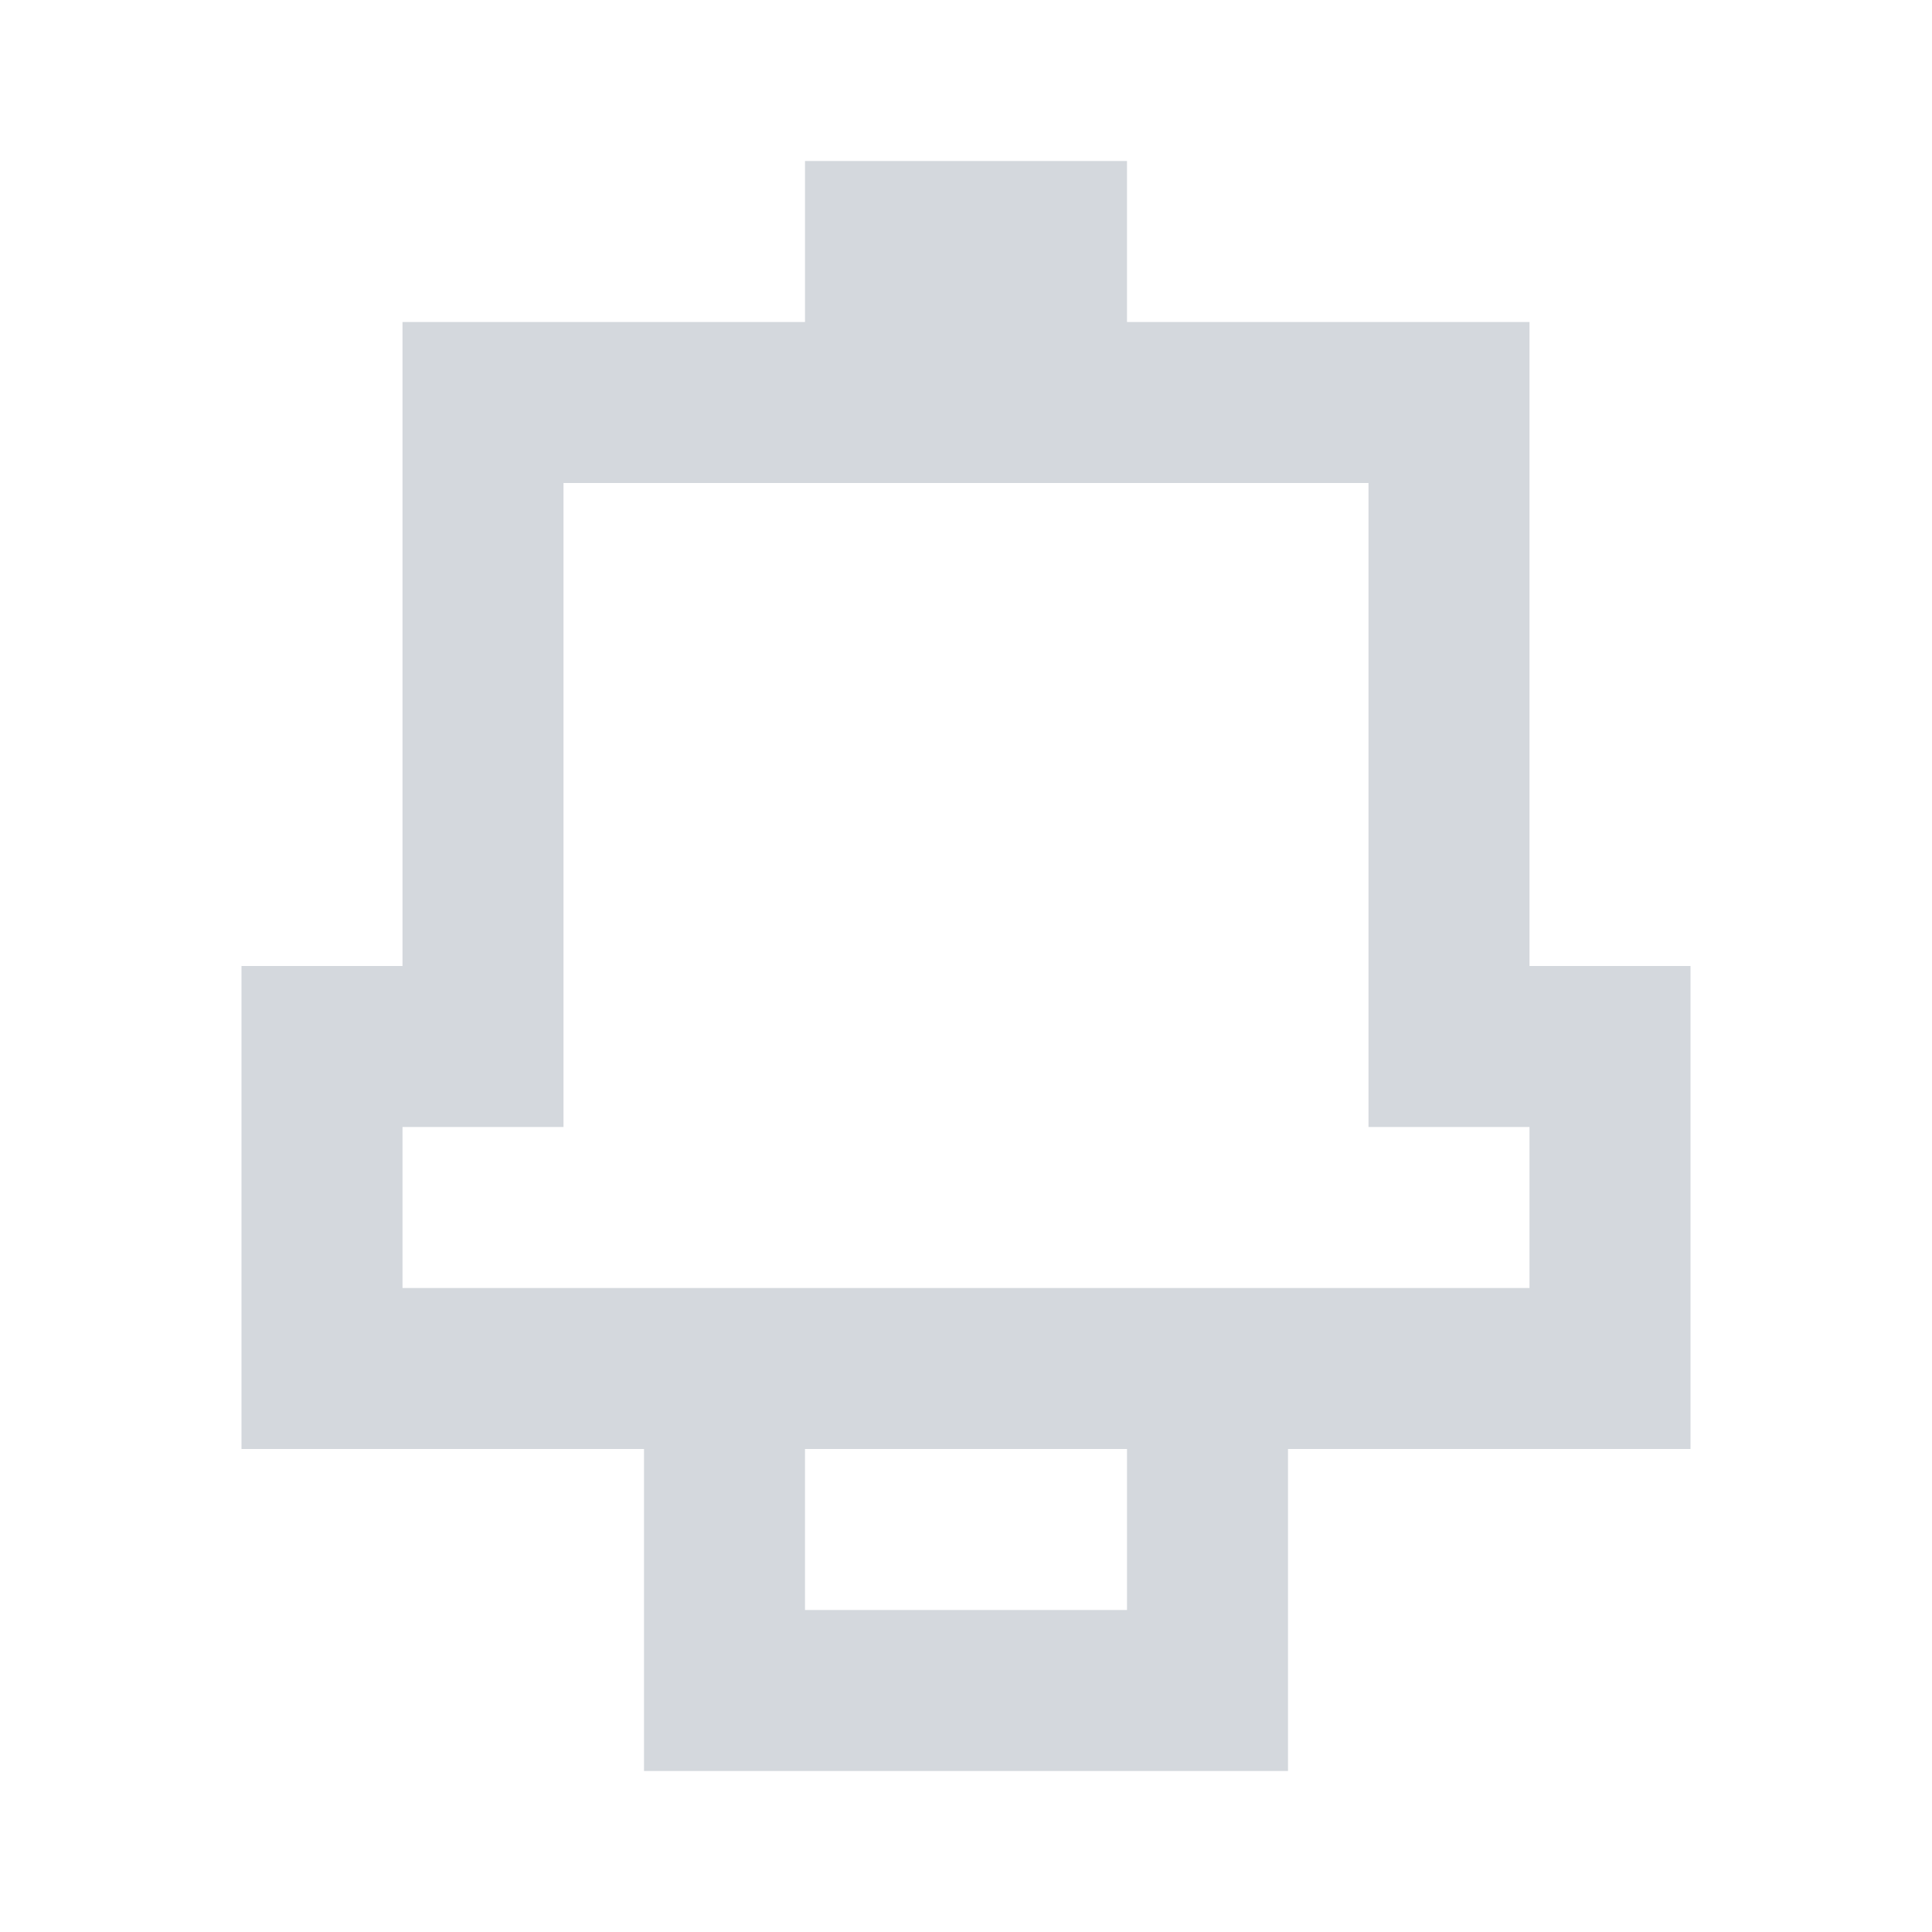
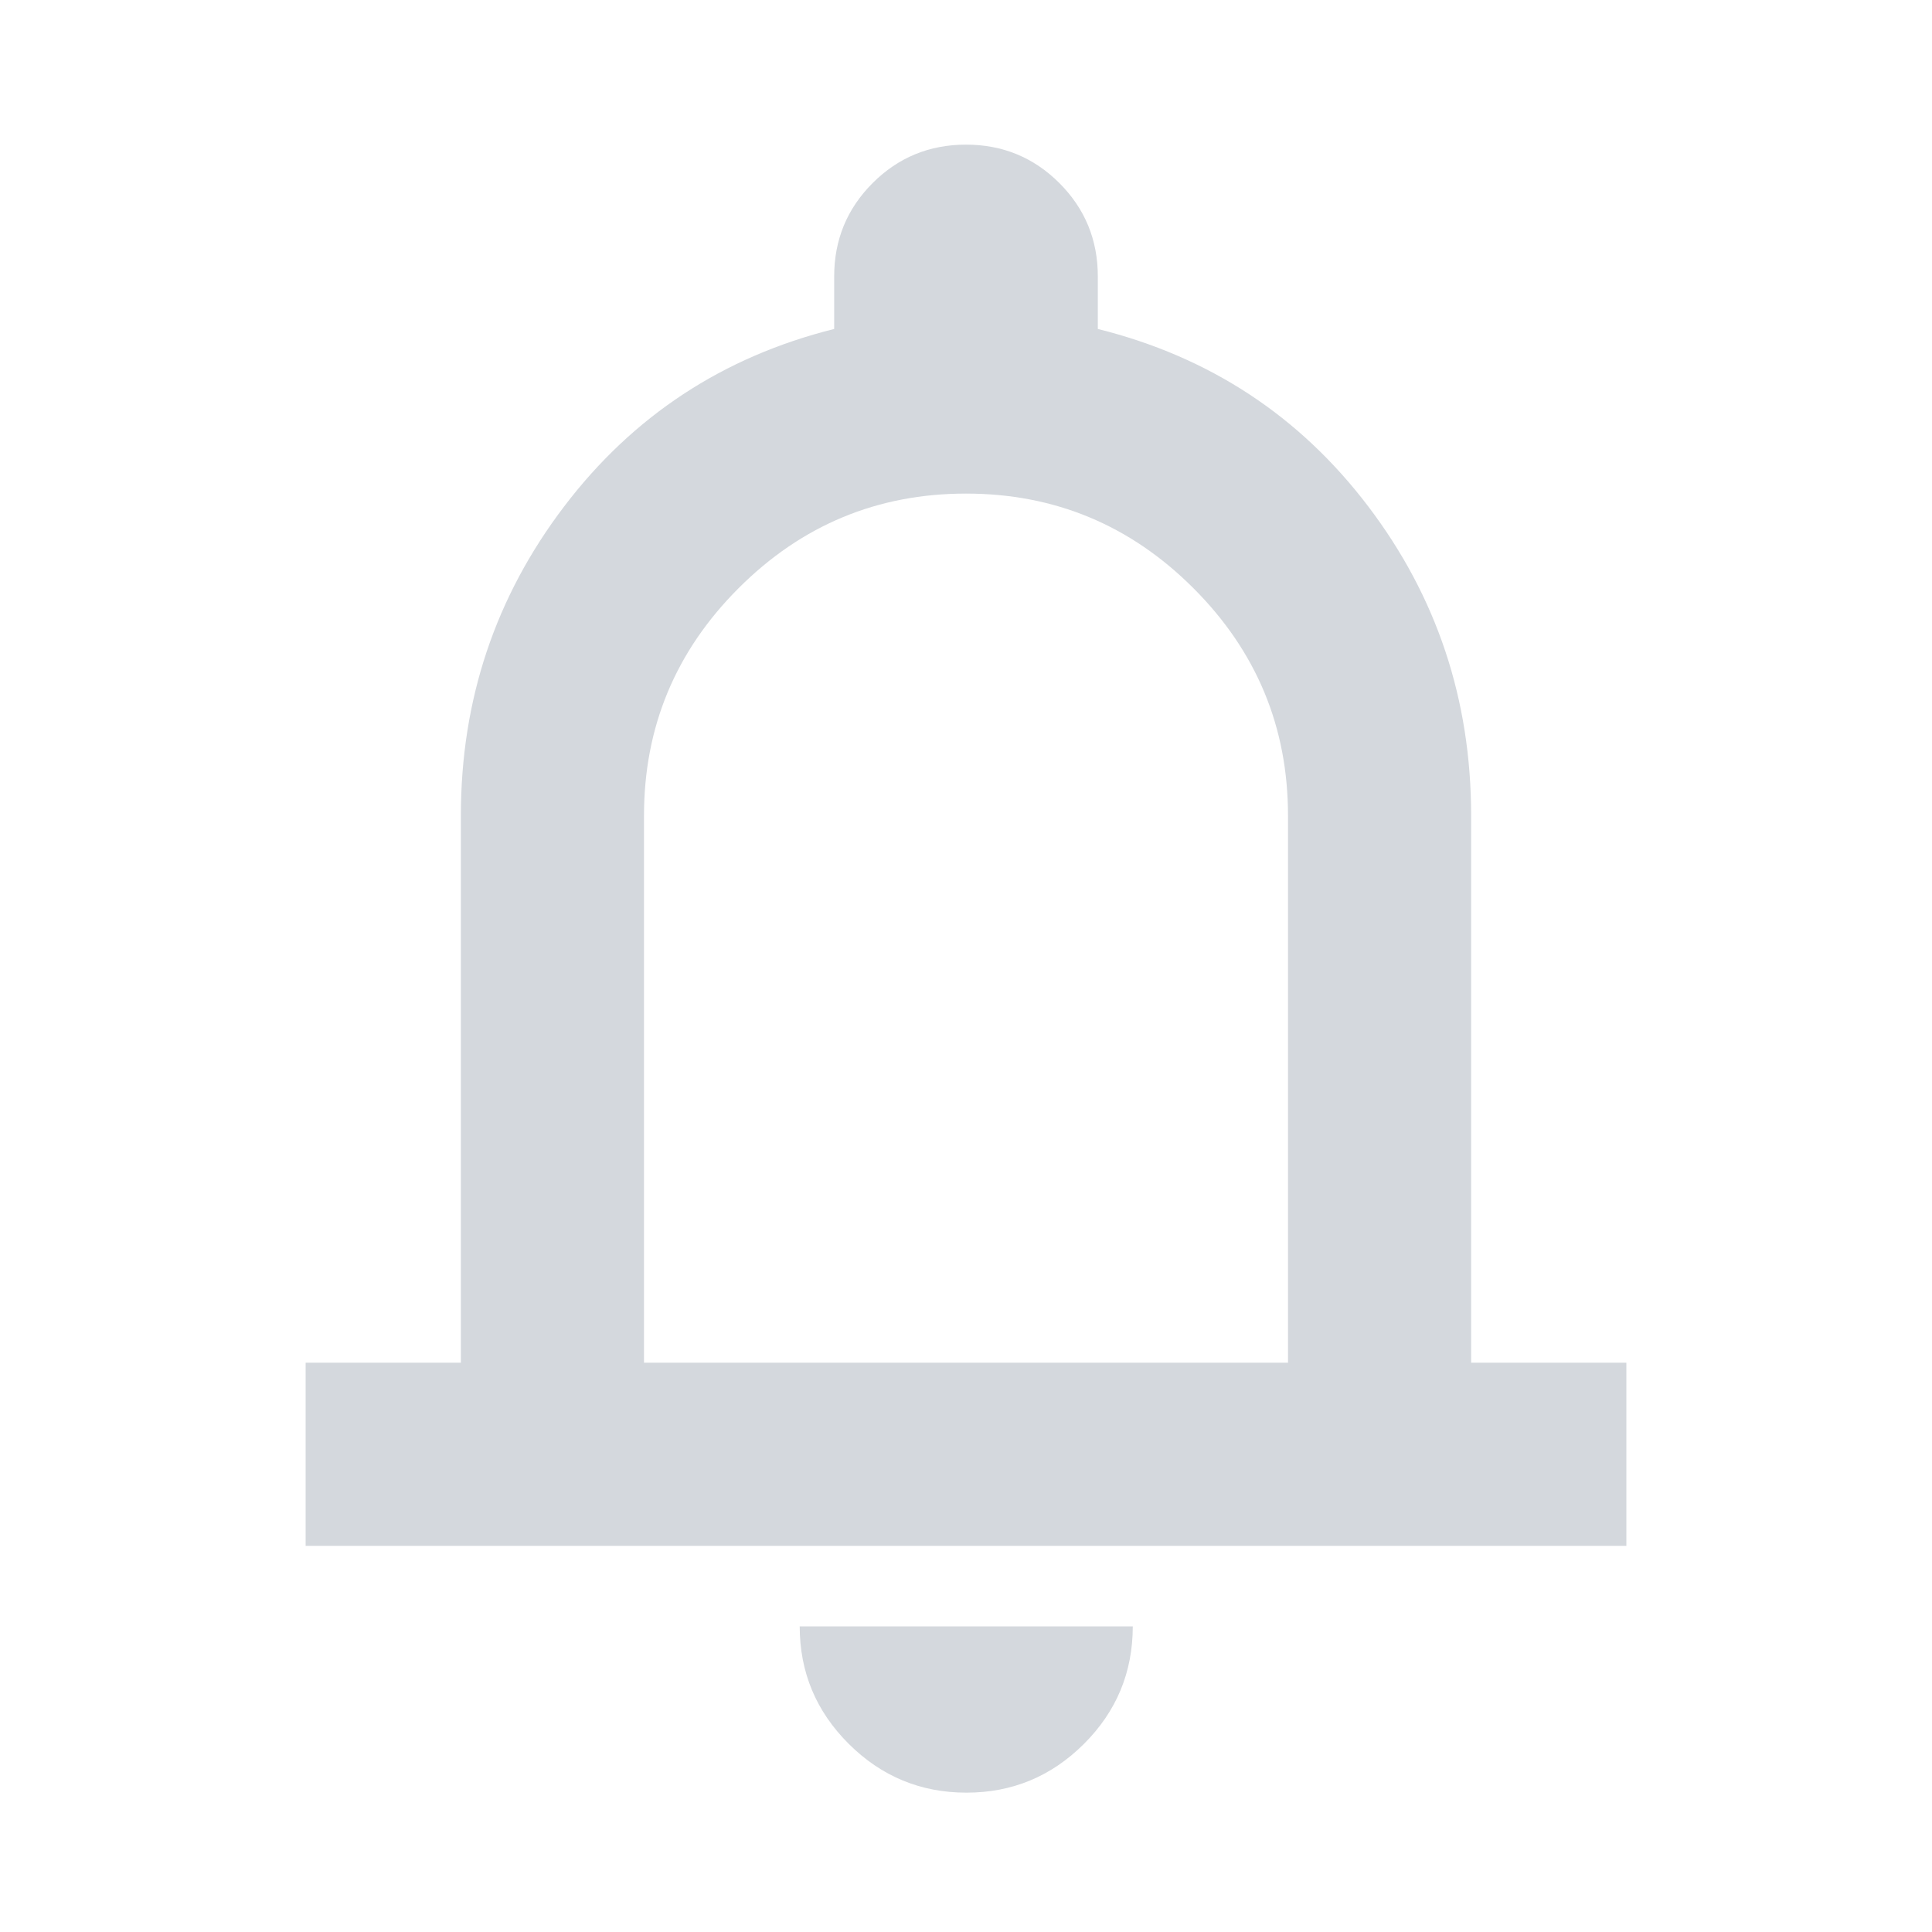
- <svg xmlns="http://www.w3.org/2000/svg" fill="none" viewBox="0 0 24 24">
-   <path d="M14 4V2h-4v2H5v2h14V4h-5zm5 12H5v-4H3v6h5v4h2v-4h4v2h-4v2h6v-4h5v-6h-2V6h-2v8h2v2zM5 6v8h2V6H5z" fill="#D4D8DD" />
+ <svg xmlns="http://www.w3.org/2000/svg" height="24px" viewBox="0 -960 960 960" width="24px" fill="#D4D8DD">
+   <path d="M151.87-191.87v-91H229v-271.87q0-86.11 51.32-153.6 51.31-67.49 134.18-88.2v-26.09q0-27.29 19.1-46.4 19.11-19.1 46.4-19.1t46.4 19.1q19.1 19.11 19.1 46.4v26.09q83.11 20.71 134.3 88.08Q731-641.09 731-554.74v271.87h77.13v91H151.87ZM480-498.8Zm.24 429.56q-34.18 0-58.53-24.27-24.34-24.27-24.34-58.36h165.5q0 34.2-24.27 58.41-24.28 24.22-58.36 24.22ZM320-282.87h320v-271.87q0-66-47-113t-113-47q-66 0-113 47t-47 113v271.87Z" />
</svg>
